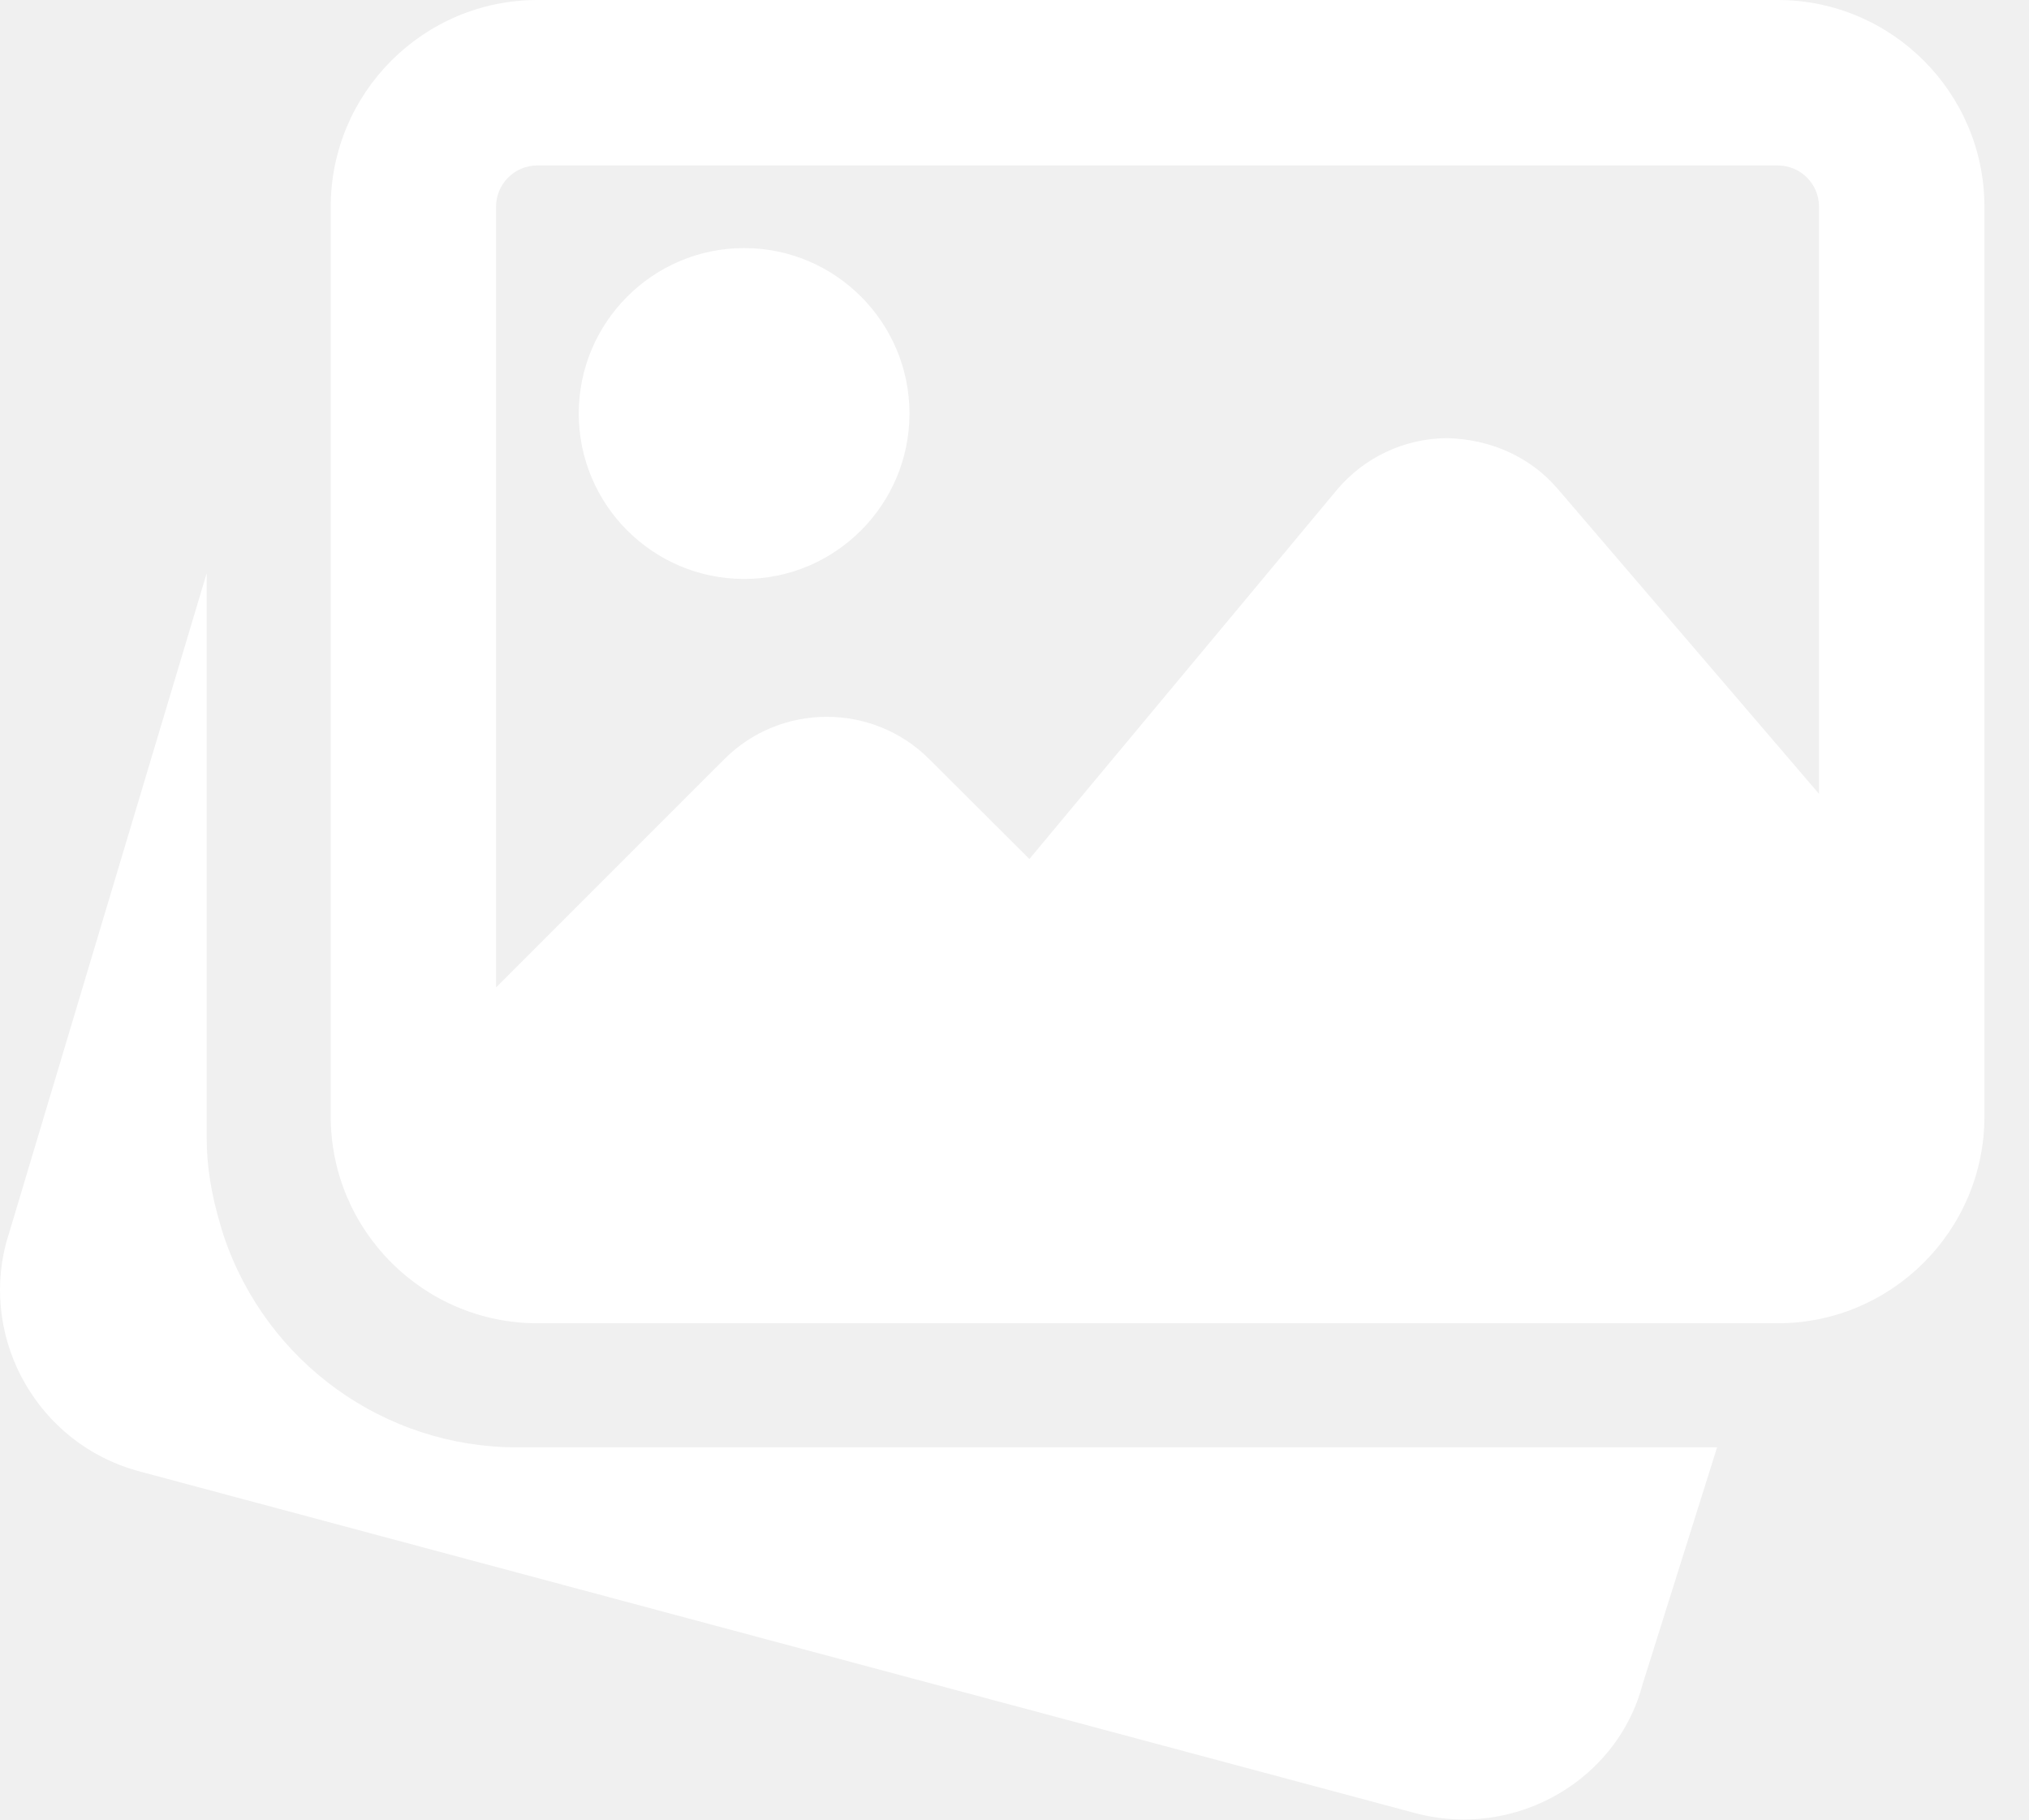
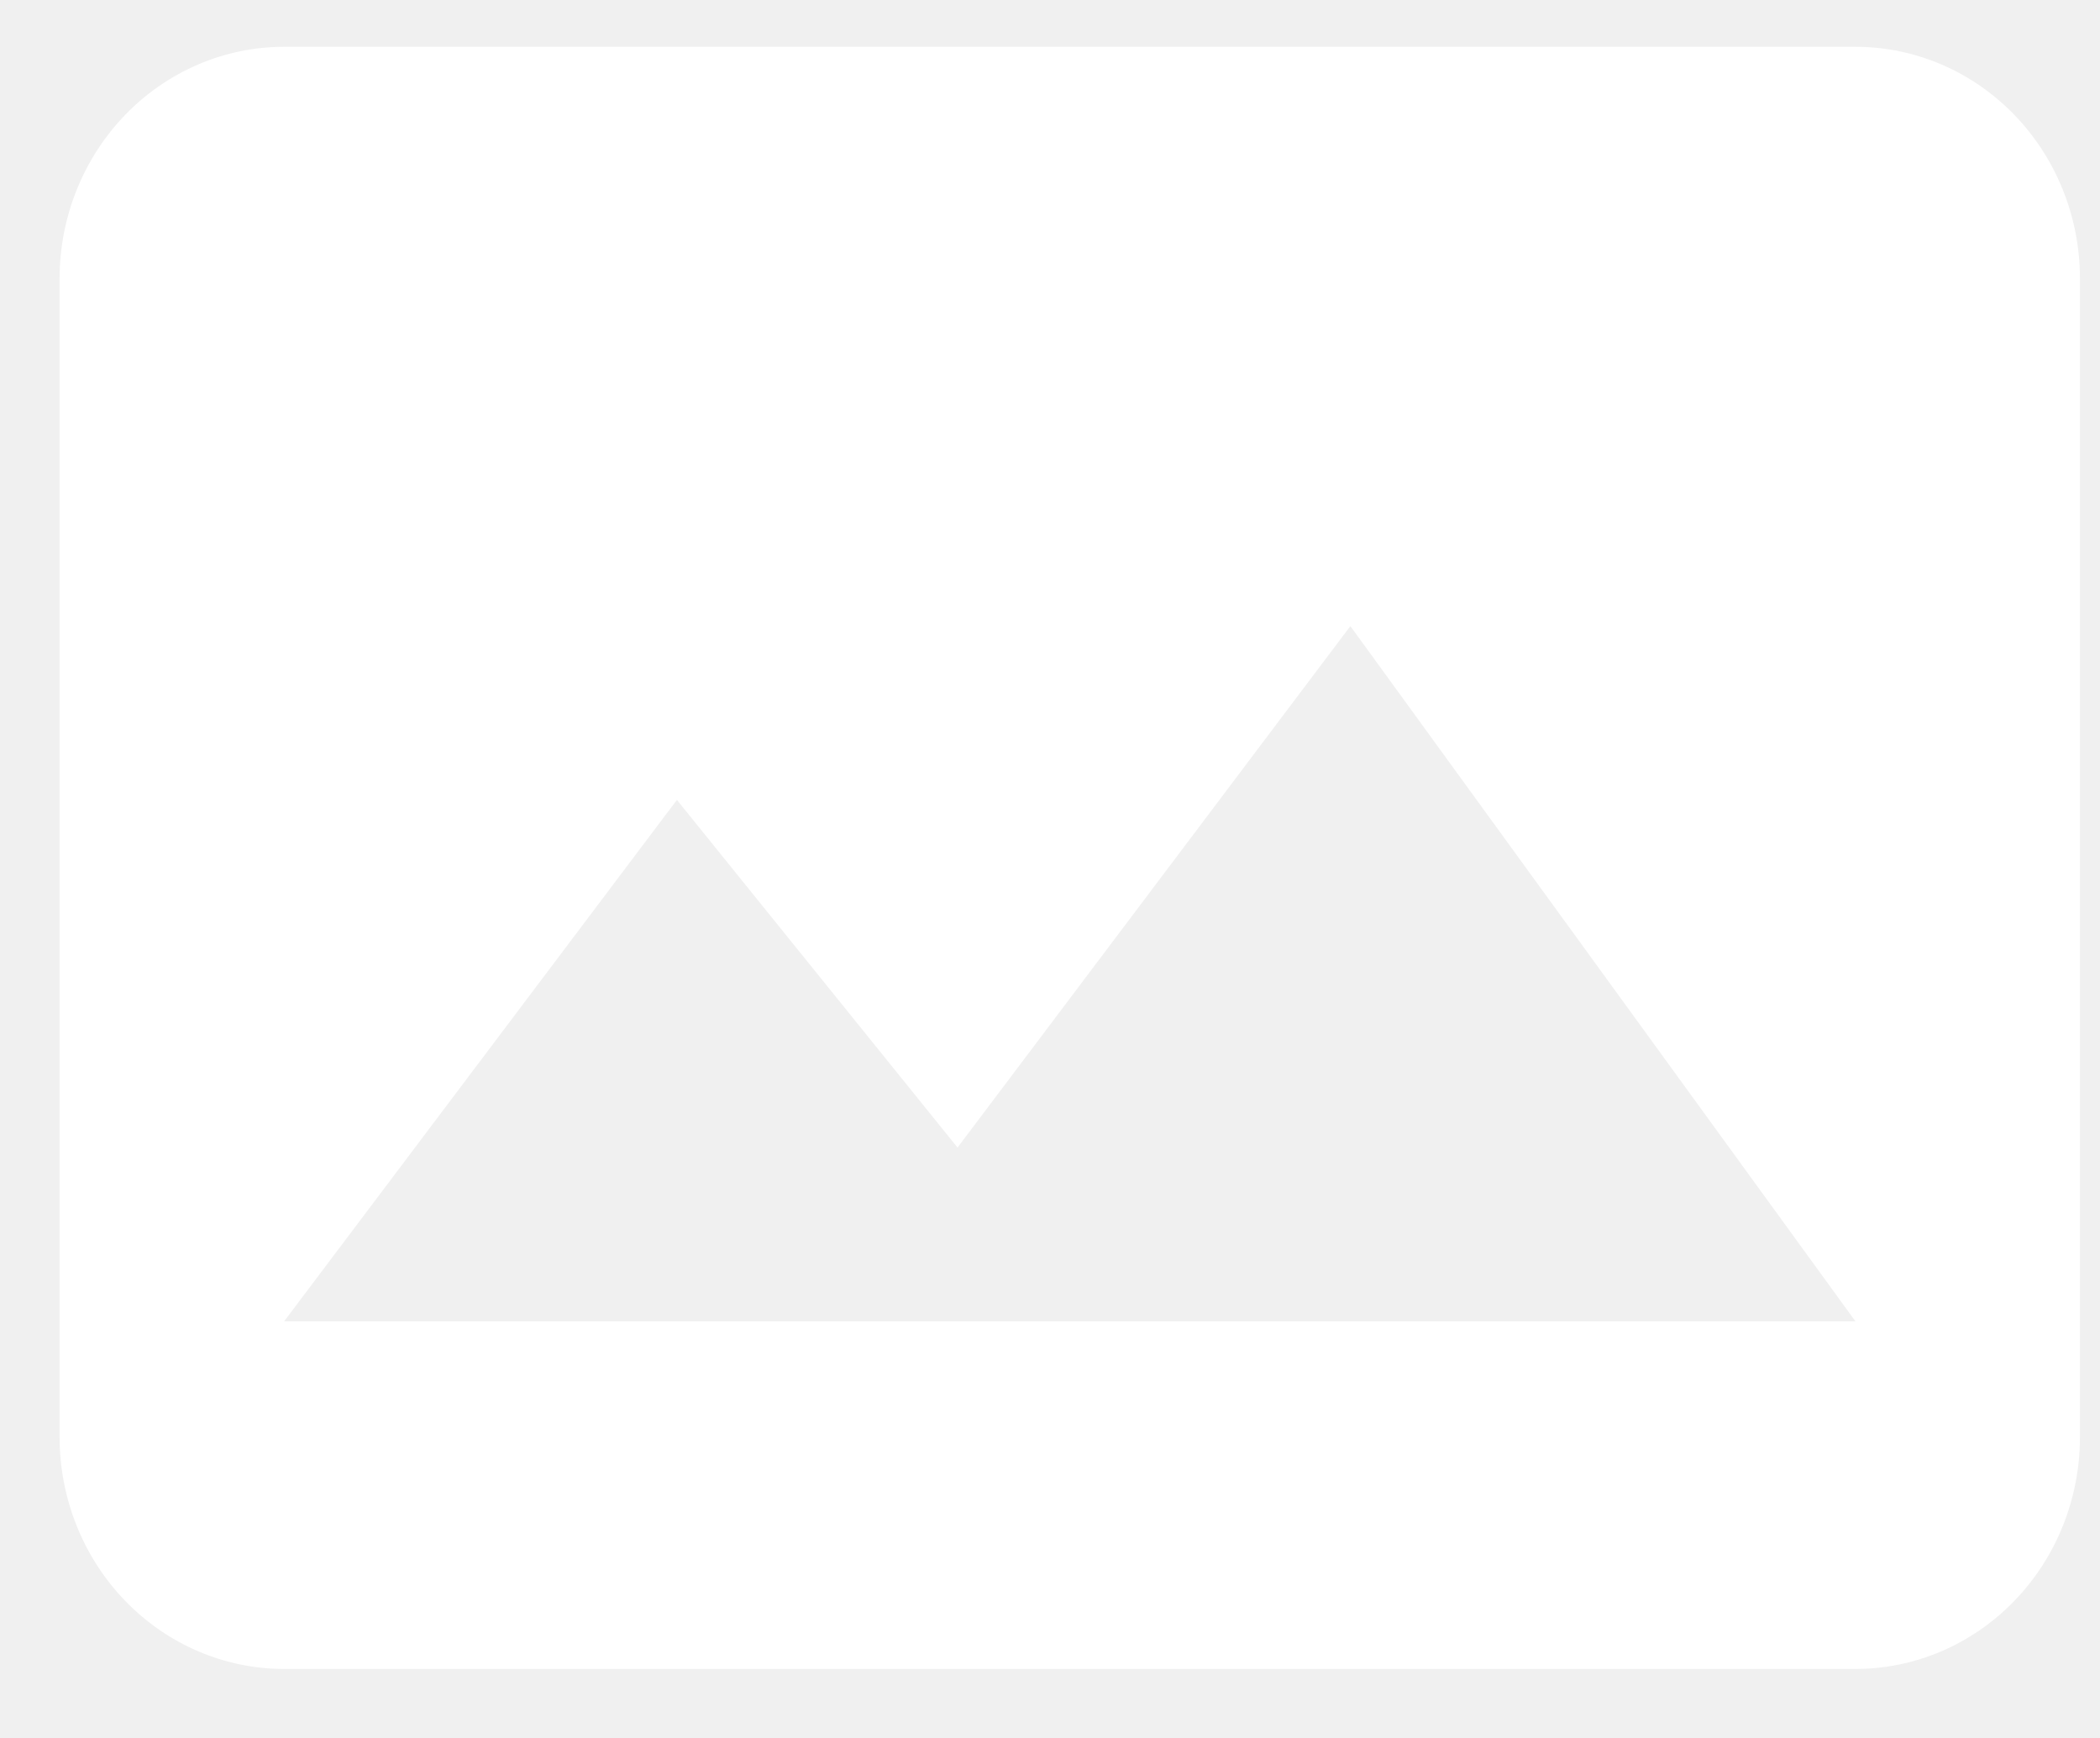
- <svg xmlns="http://www.w3.org/2000/svg" width="29" height="26" viewBox="0 0 29 26" fill="none">
-   <path d="M7.386 20.682C5.494 20.682 3.811 19.471 3.2 17.667L3.158 17.531C3.014 17.053 2.954 16.652 2.954 16.25V8.192L0.087 17.763C-0.282 19.17 0.558 20.63 1.968 21.019L20.243 25.913C20.471 25.972 20.699 26 20.923 26C22.1 26 23.176 25.219 23.477 24.068L24.542 20.682H7.386Z" fill="white" />
-   <path d="M10.636 8.273C11.939 8.273 12.999 7.213 12.999 5.909C12.999 4.606 11.939 3.545 10.636 3.545C9.332 3.545 8.272 4.606 8.272 5.909C8.272 7.213 9.332 8.273 10.636 8.273Z" fill="white" />
-   <path d="M25.408 0H7.681C6.053 0 4.727 1.326 4.727 2.955V15.954C4.727 17.583 6.053 18.909 7.681 18.909H25.408C27.037 18.909 28.363 17.583 28.363 15.954V2.955C28.363 1.326 27.037 0 25.408 0ZM7.681 2.364H25.408C25.735 2.364 25.999 2.628 25.999 2.955V11.344L22.266 6.988C21.87 6.524 21.297 6.275 20.681 6.261C20.069 6.265 19.494 6.537 19.102 7.007L14.713 12.275L13.283 10.849C12.475 10.041 11.159 10.041 10.352 10.849L7.09 14.11V2.955C7.09 2.628 7.355 2.364 7.681 2.364Z" fill="white" />
+ <svg xmlns="http://www.w3.org/2000/svg" width="29" height="24" viewBox="0 0 29 24" fill="none">
+   <path d="M3.923 0.646C3.101 0.646 2.313 0.984 1.731 1.584C1.15 2.184 0.823 2.998 0.823 3.846V19.846C0.823 20.695 1.15 21.509 1.731 22.109C2.313 22.709 3.101 23.047 3.923 23.047H25.623C26.445 23.047 27.234 22.709 27.815 22.109C28.397 21.509 28.723 20.695 28.723 19.846V3.846C28.723 2.998 28.397 2.184 27.815 1.584C27.234 0.984 26.445 0.646 25.623 0.646H3.923ZM3.923 18.247L9.348 11.046L13.223 15.847L18.648 8.646L25.623 18.247H3.923Z" fill="white" />
</svg>
